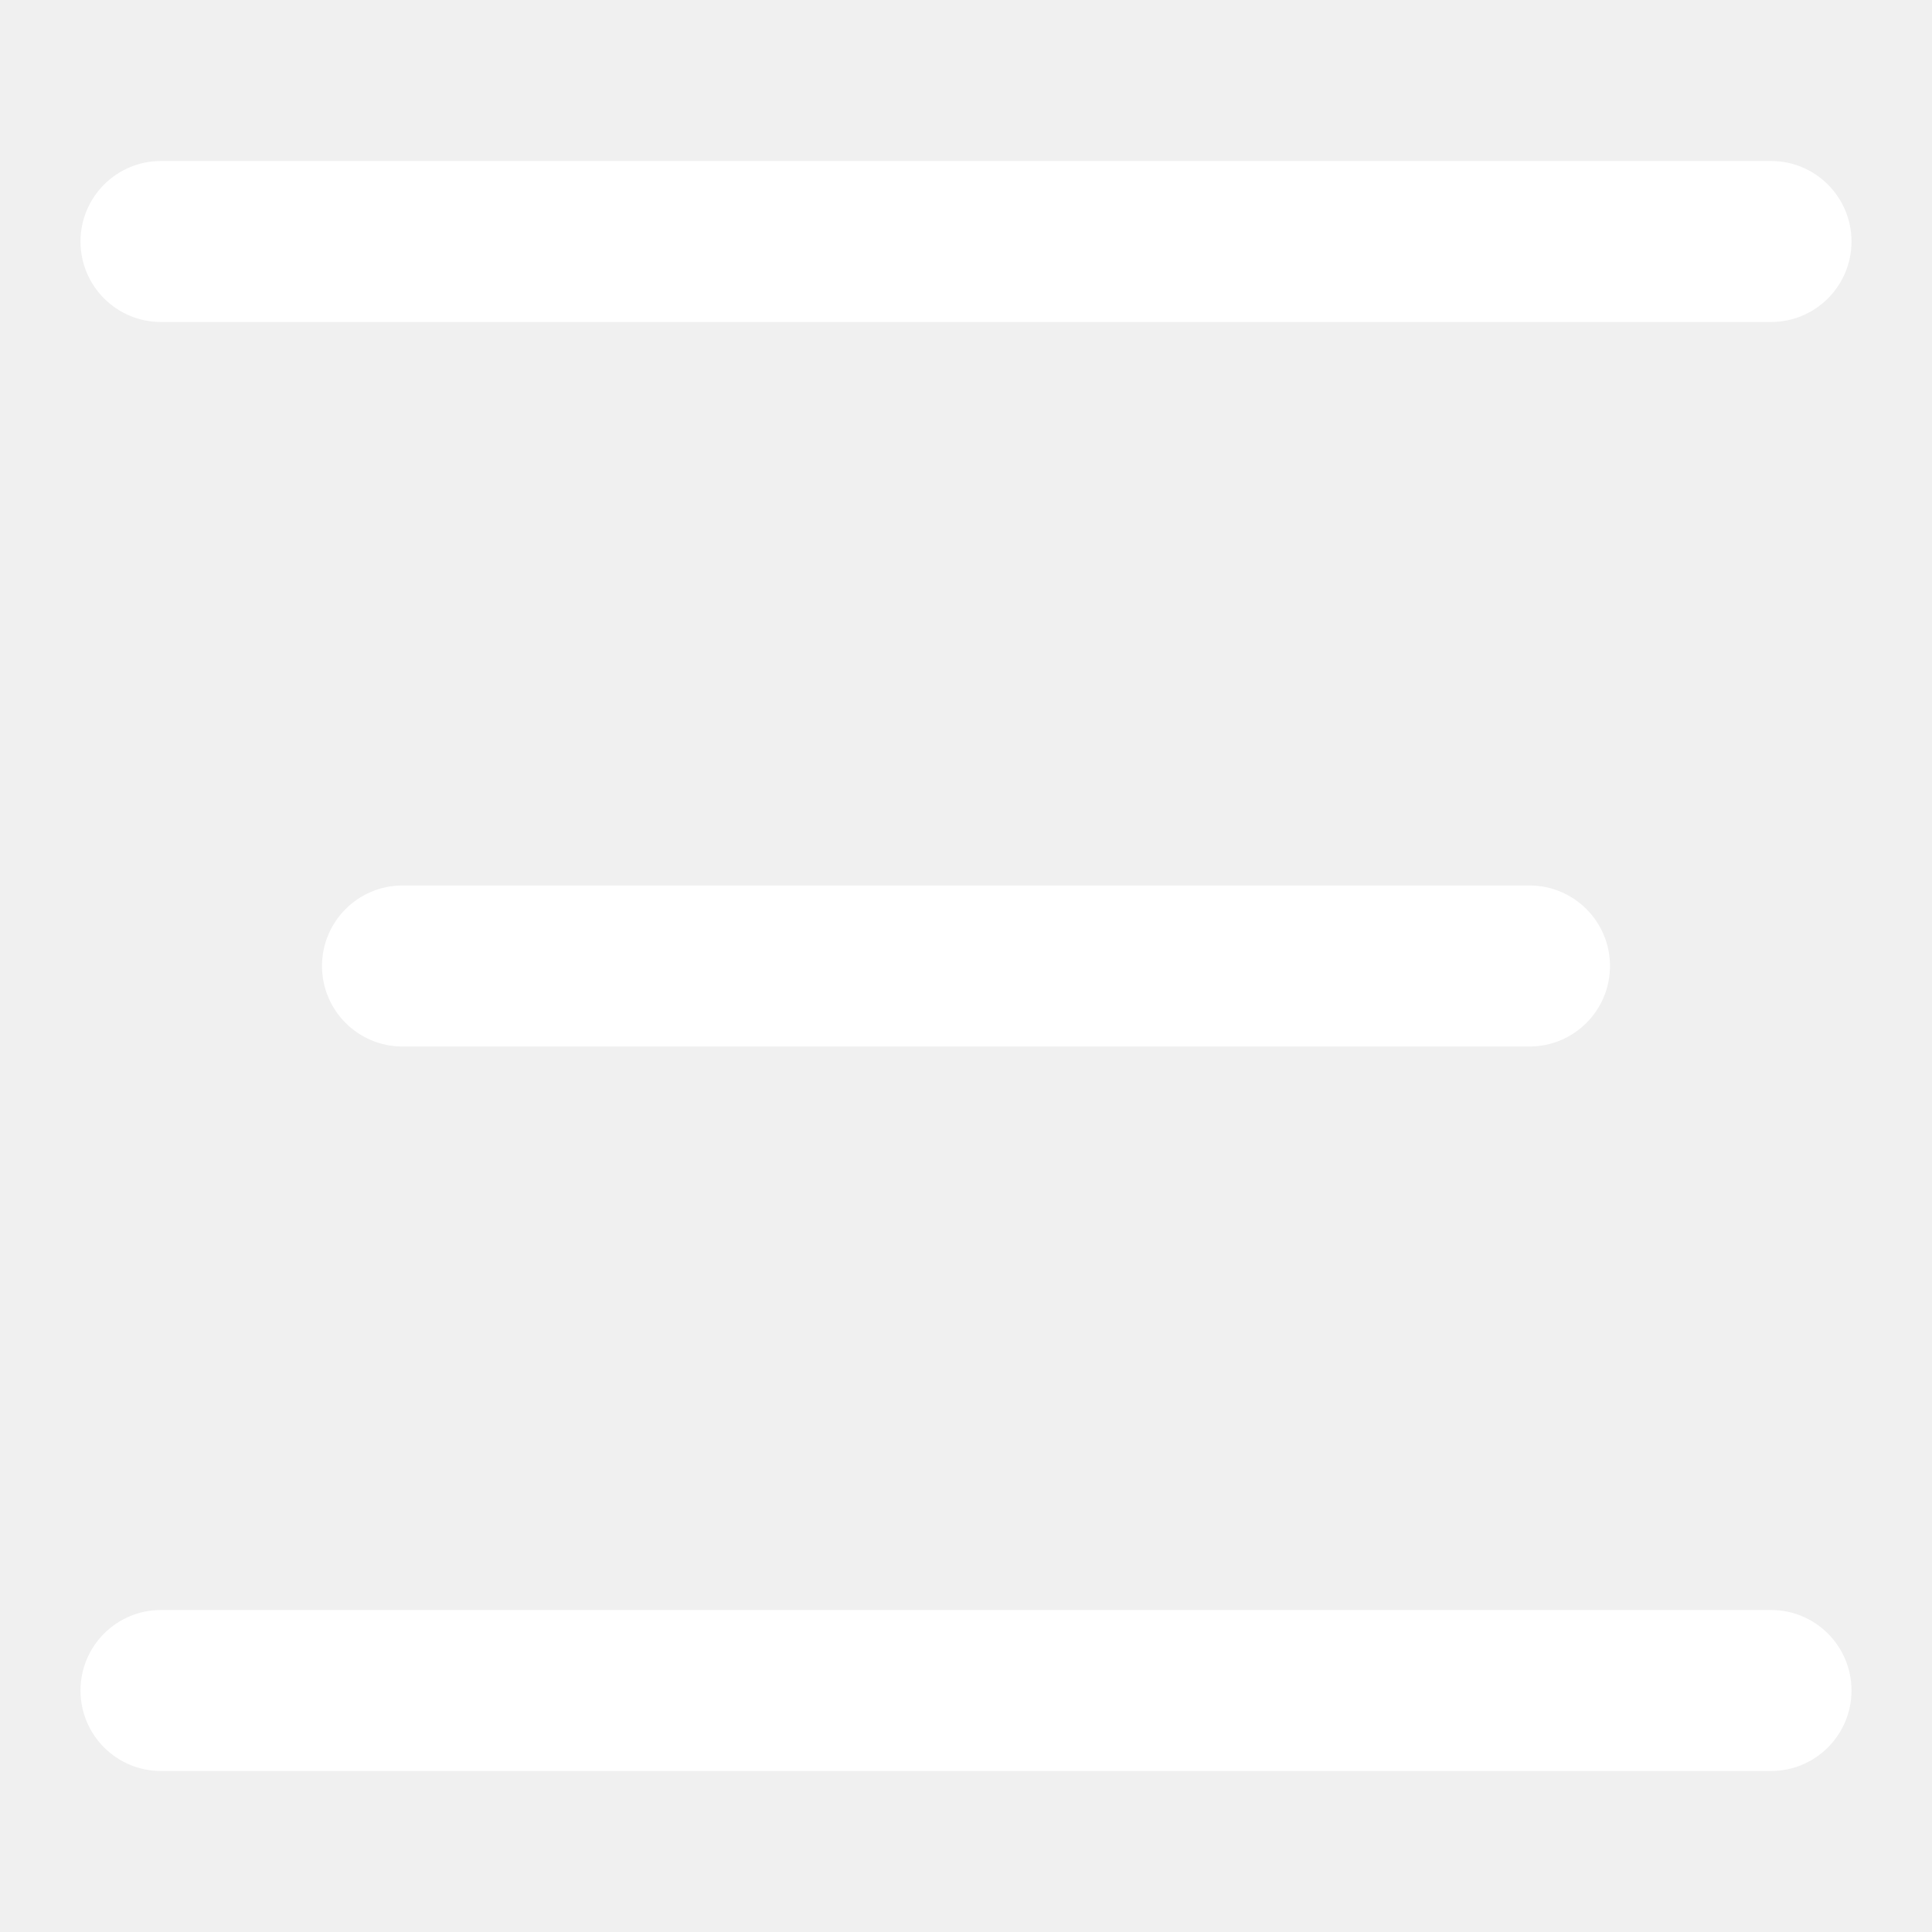
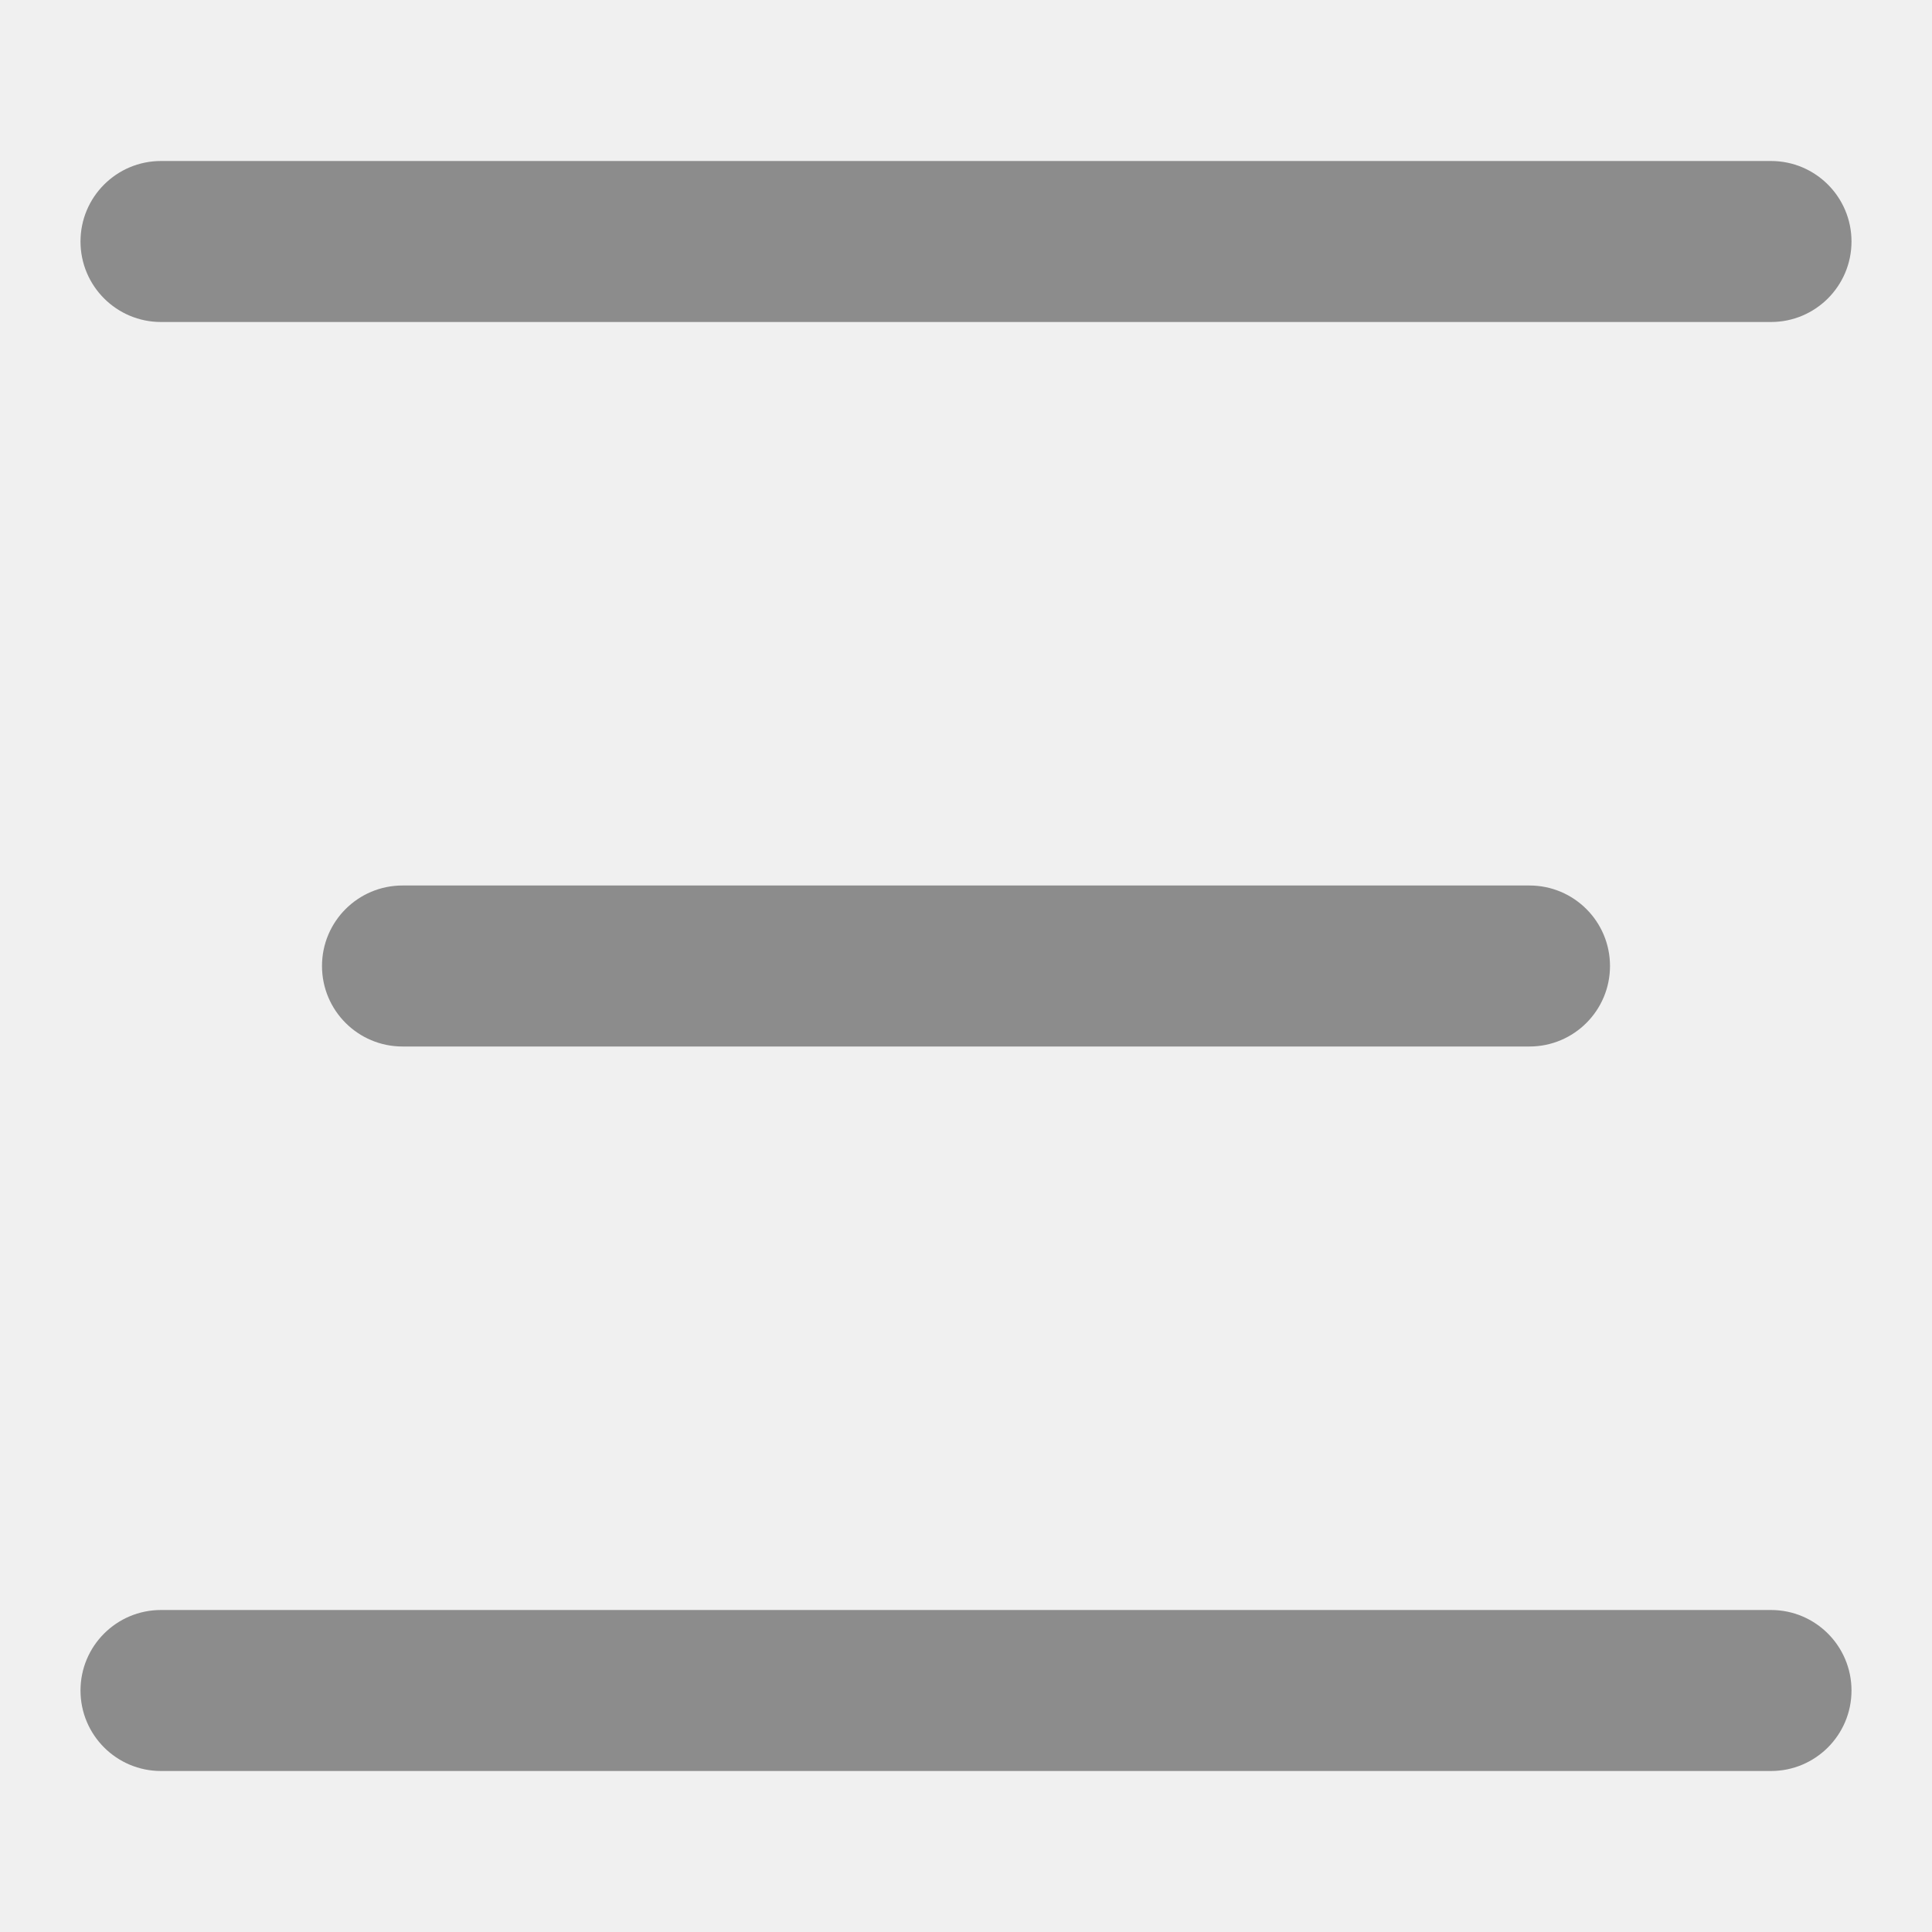
<svg xmlns="http://www.w3.org/2000/svg" width="24" height="24" viewBox="0 0 24 24" fill="none">
-   <rect x="1" y="2" width="22" height="2" rx="1" fill="white" />
-   <rect x="1" y="20" width="22" height="2" rx="1" fill="white" />
-   <rect x="4" y="11" width="16" height="2" rx="1" fill="white" />
+   <rect x="1" y="2" width="22" height="2" rx="1" fill="#8C8C8C" />
+   <rect x="1" y="20" width="22" height="2" rx="1" fill="#8C8C8C" />
+   <rect x="4" y="11" width="16" height="2" rx="1" fill="#8C8C8C" />
</svg>
